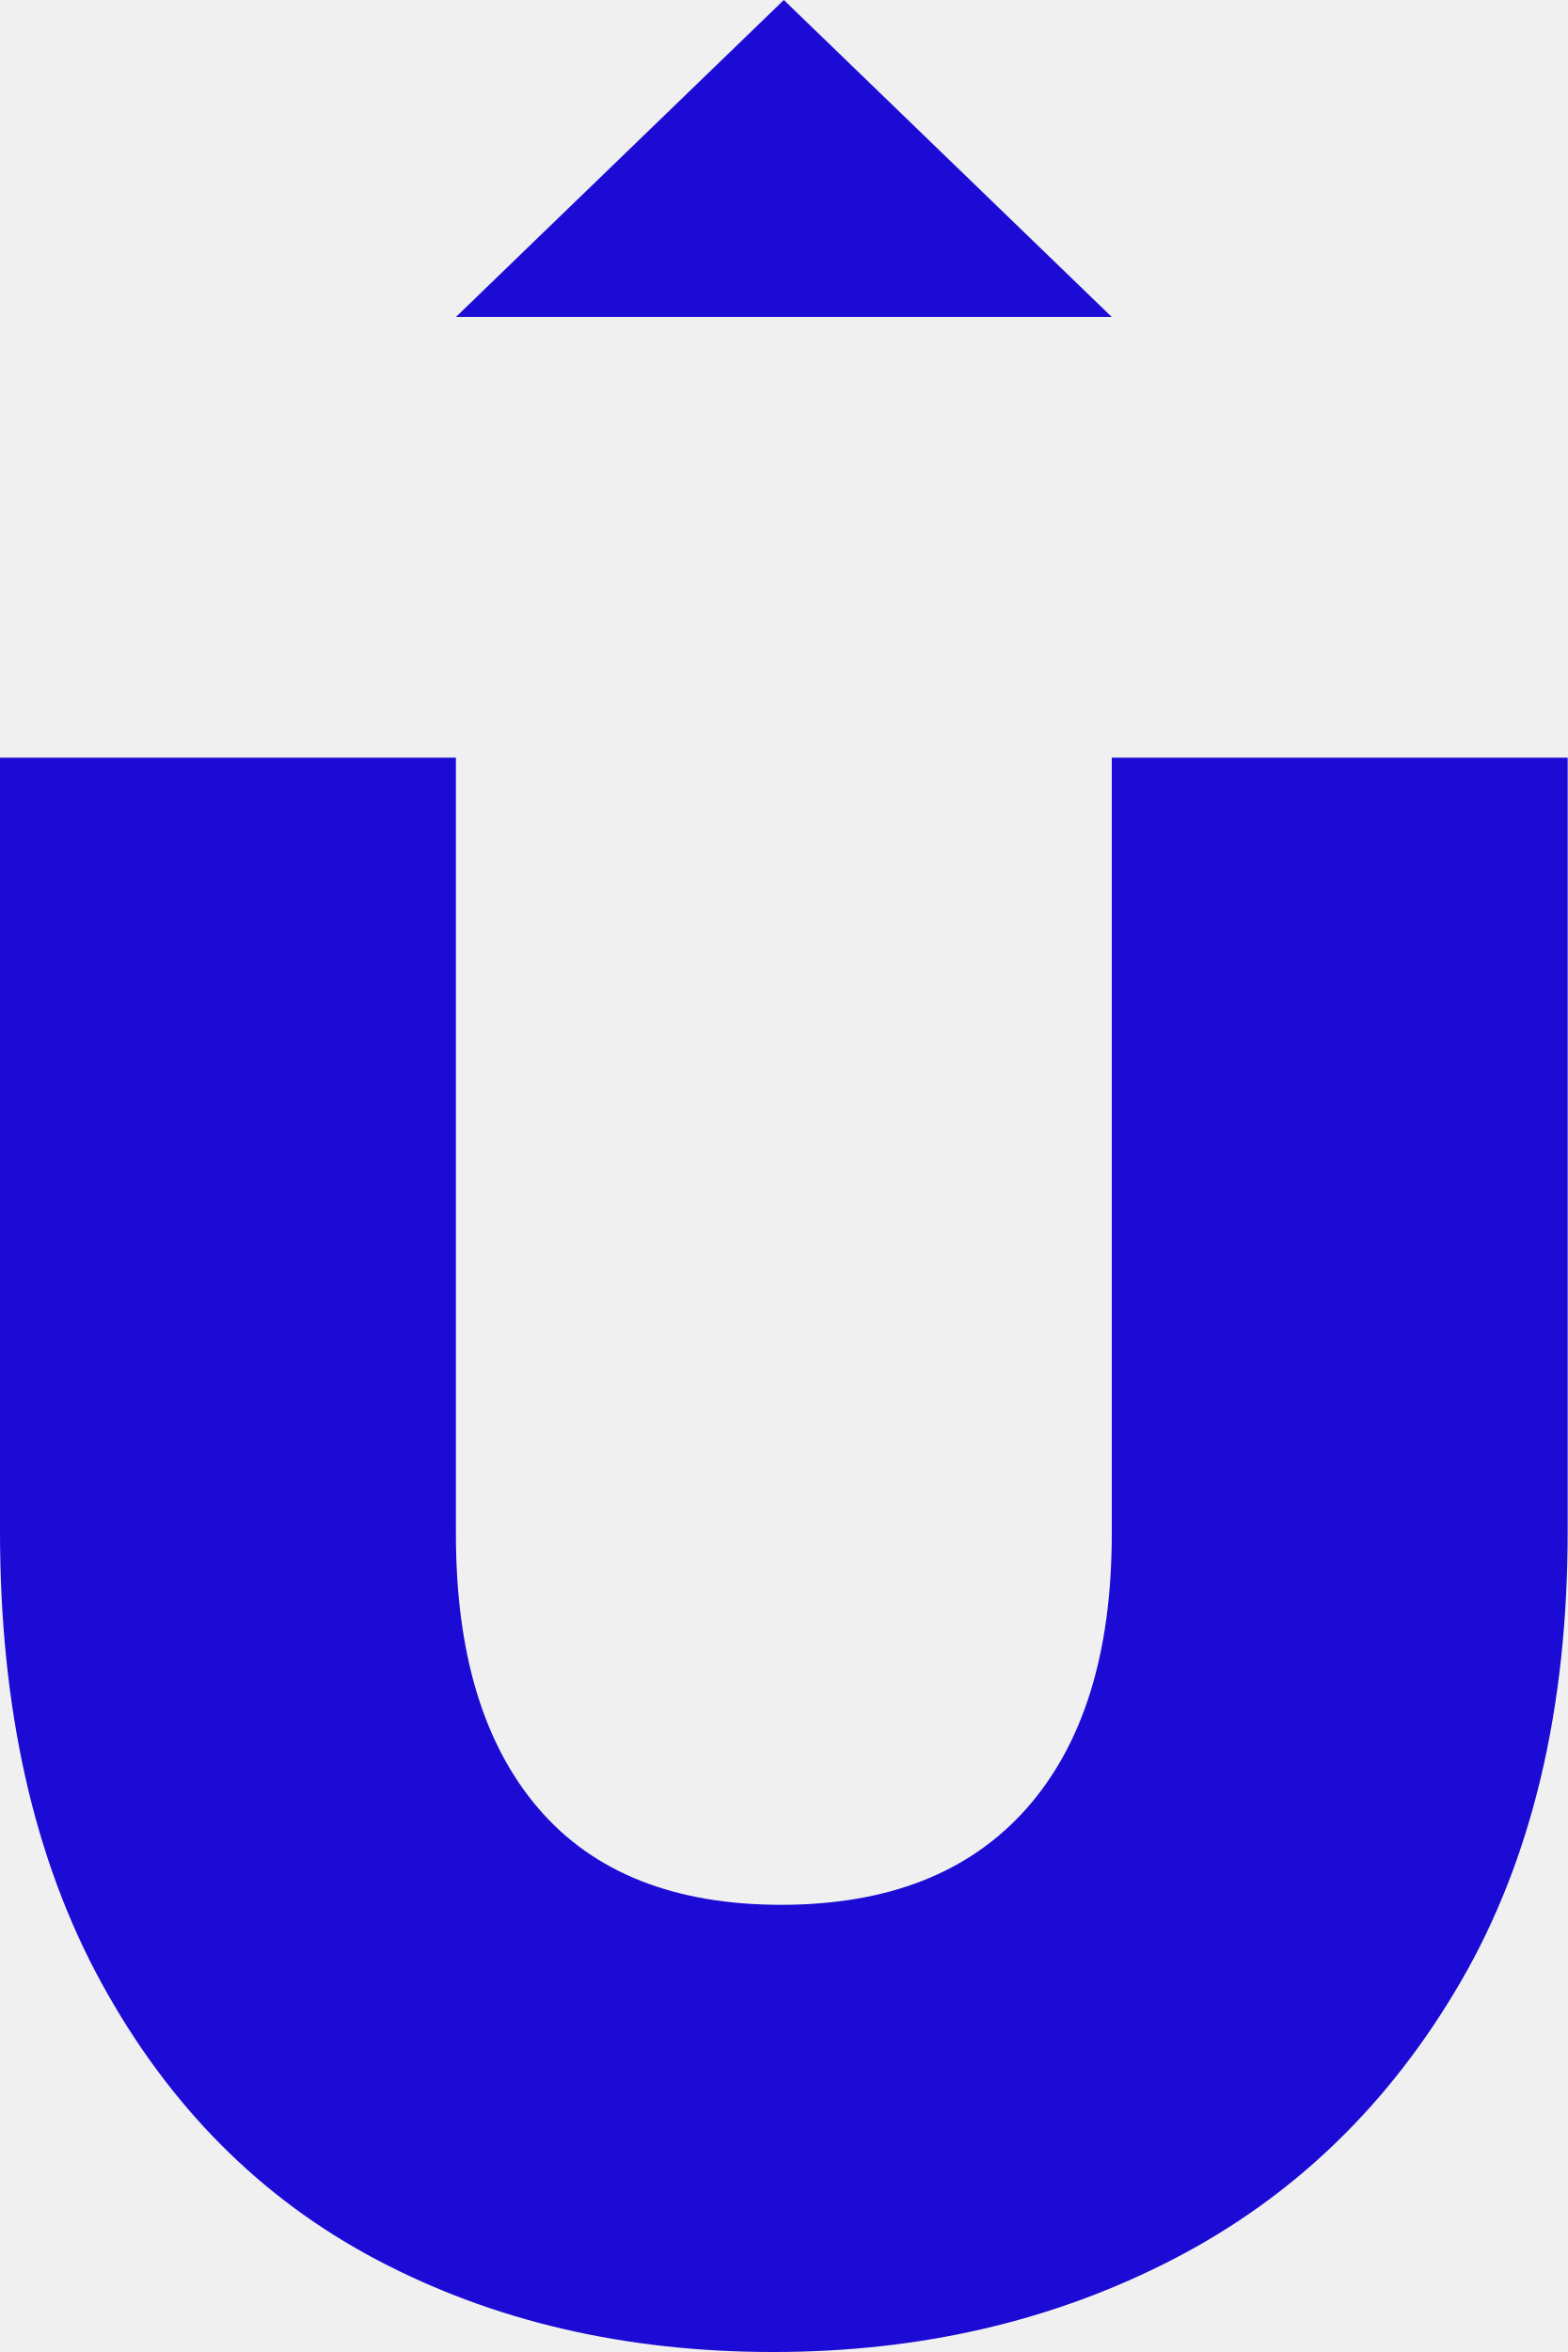
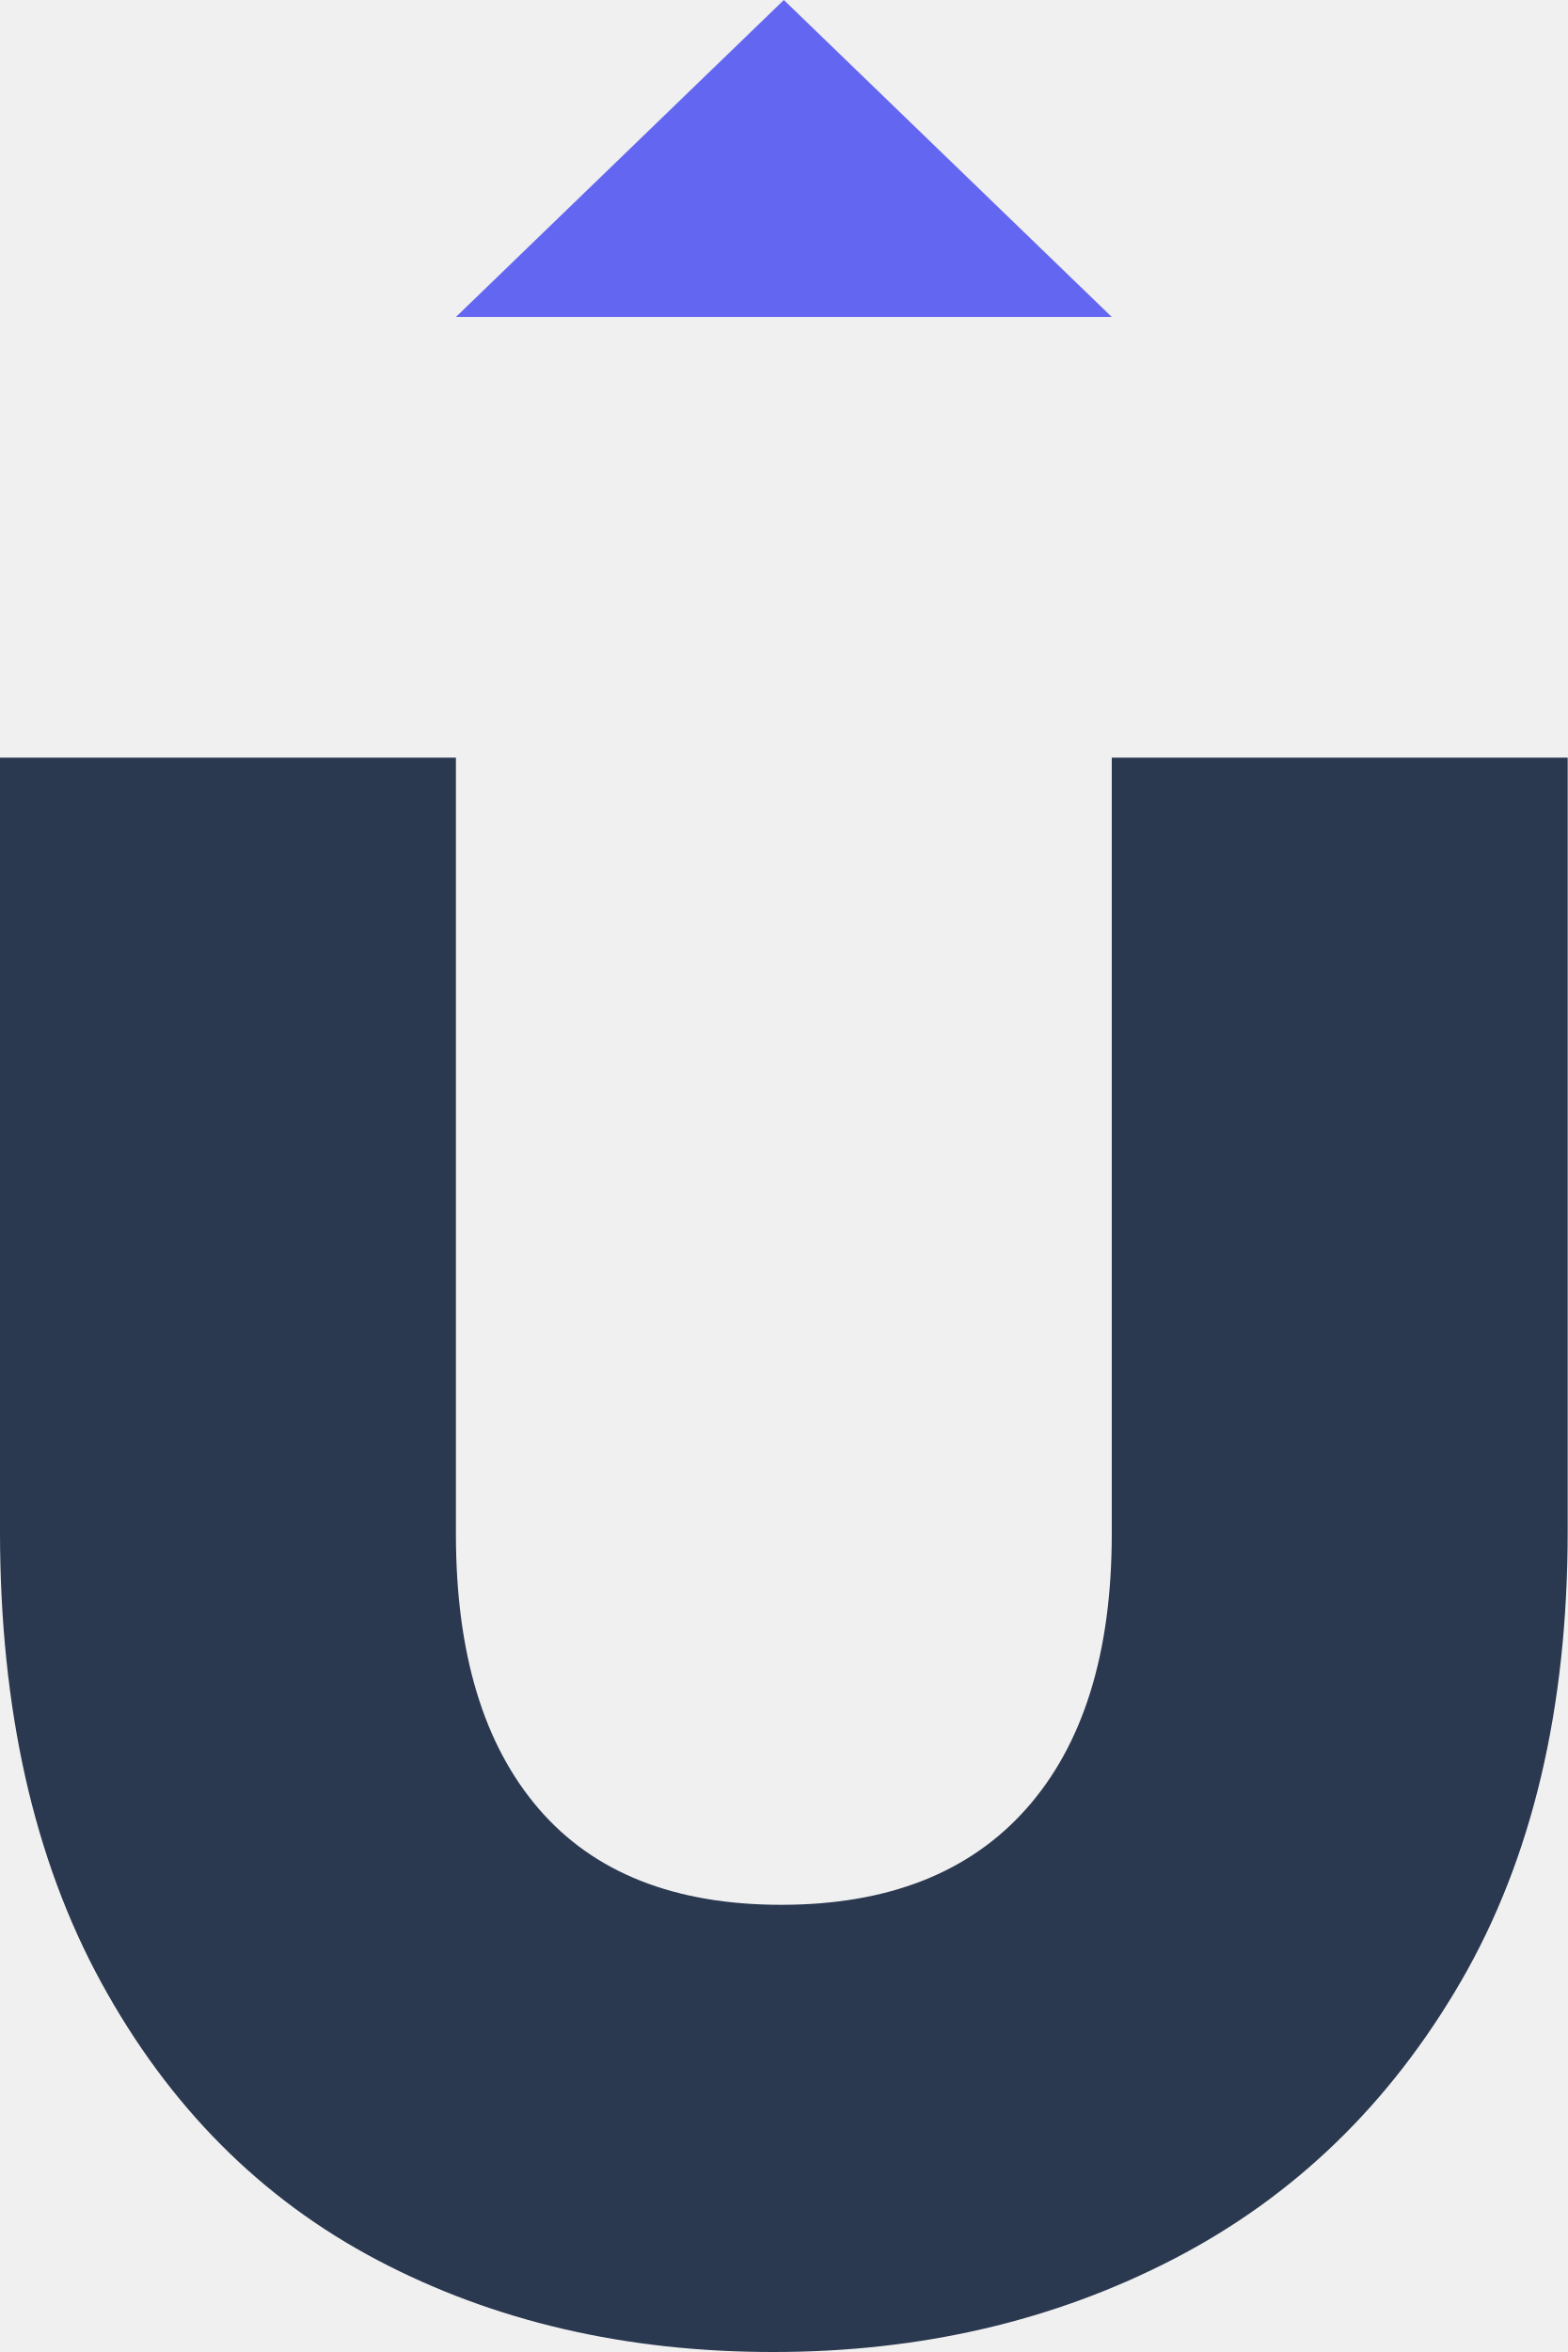
<svg xmlns="http://www.w3.org/2000/svg" id="favicon" viewBox="0 0 184.754 277.132">
  <style>
        #favicon .hero__logo__icon{
-             fill: #1c0bd5;
+             fill: #2a3850;
        }
        @media (prefers-color-scheme:dark) {
            #favicon .hero__logo__icon{
-                 fill: #F4F4F9;
+                 fill: #ffffff;
            }
        }
    </style>
  <path class="hero__logo__icon" d="m131.024,180.752c0,14.007-3.353,24.794-10.054,32.349-6.706,7.561-16.338,11.339-28.907,11.339-12.568,0-22.103-3.778-28.594-11.339-6.495-7.556-9.739-18.342-9.739-32.349v-91.477s-53.73,0-53.73,0v91.144c-0,20.9,3.977,38.632,11.94,53.192,7.957,14.564,18.798,25.459,32.52,32.683,13.717,7.227,29.27,10.839,46.66,10.839,17.385,0,33.149-3.669,47.289-11.006,14.139-7.336,25.396-18.227,33.777-32.683,8.375-14.449,12.568-32.125,12.568-53.025v-91.144s-53.73,0-53.73,0v91.477Z" />
-   <polygon class="hero__logo__icon" points="53.73 37.349 131.024 37.349 92.377 0 53.73 37.349" />
+   <polygon fill="#6366f1" points="53.73 37.349 131.024 37.349 92.377 0 53.73 37.349" />
</svg>
